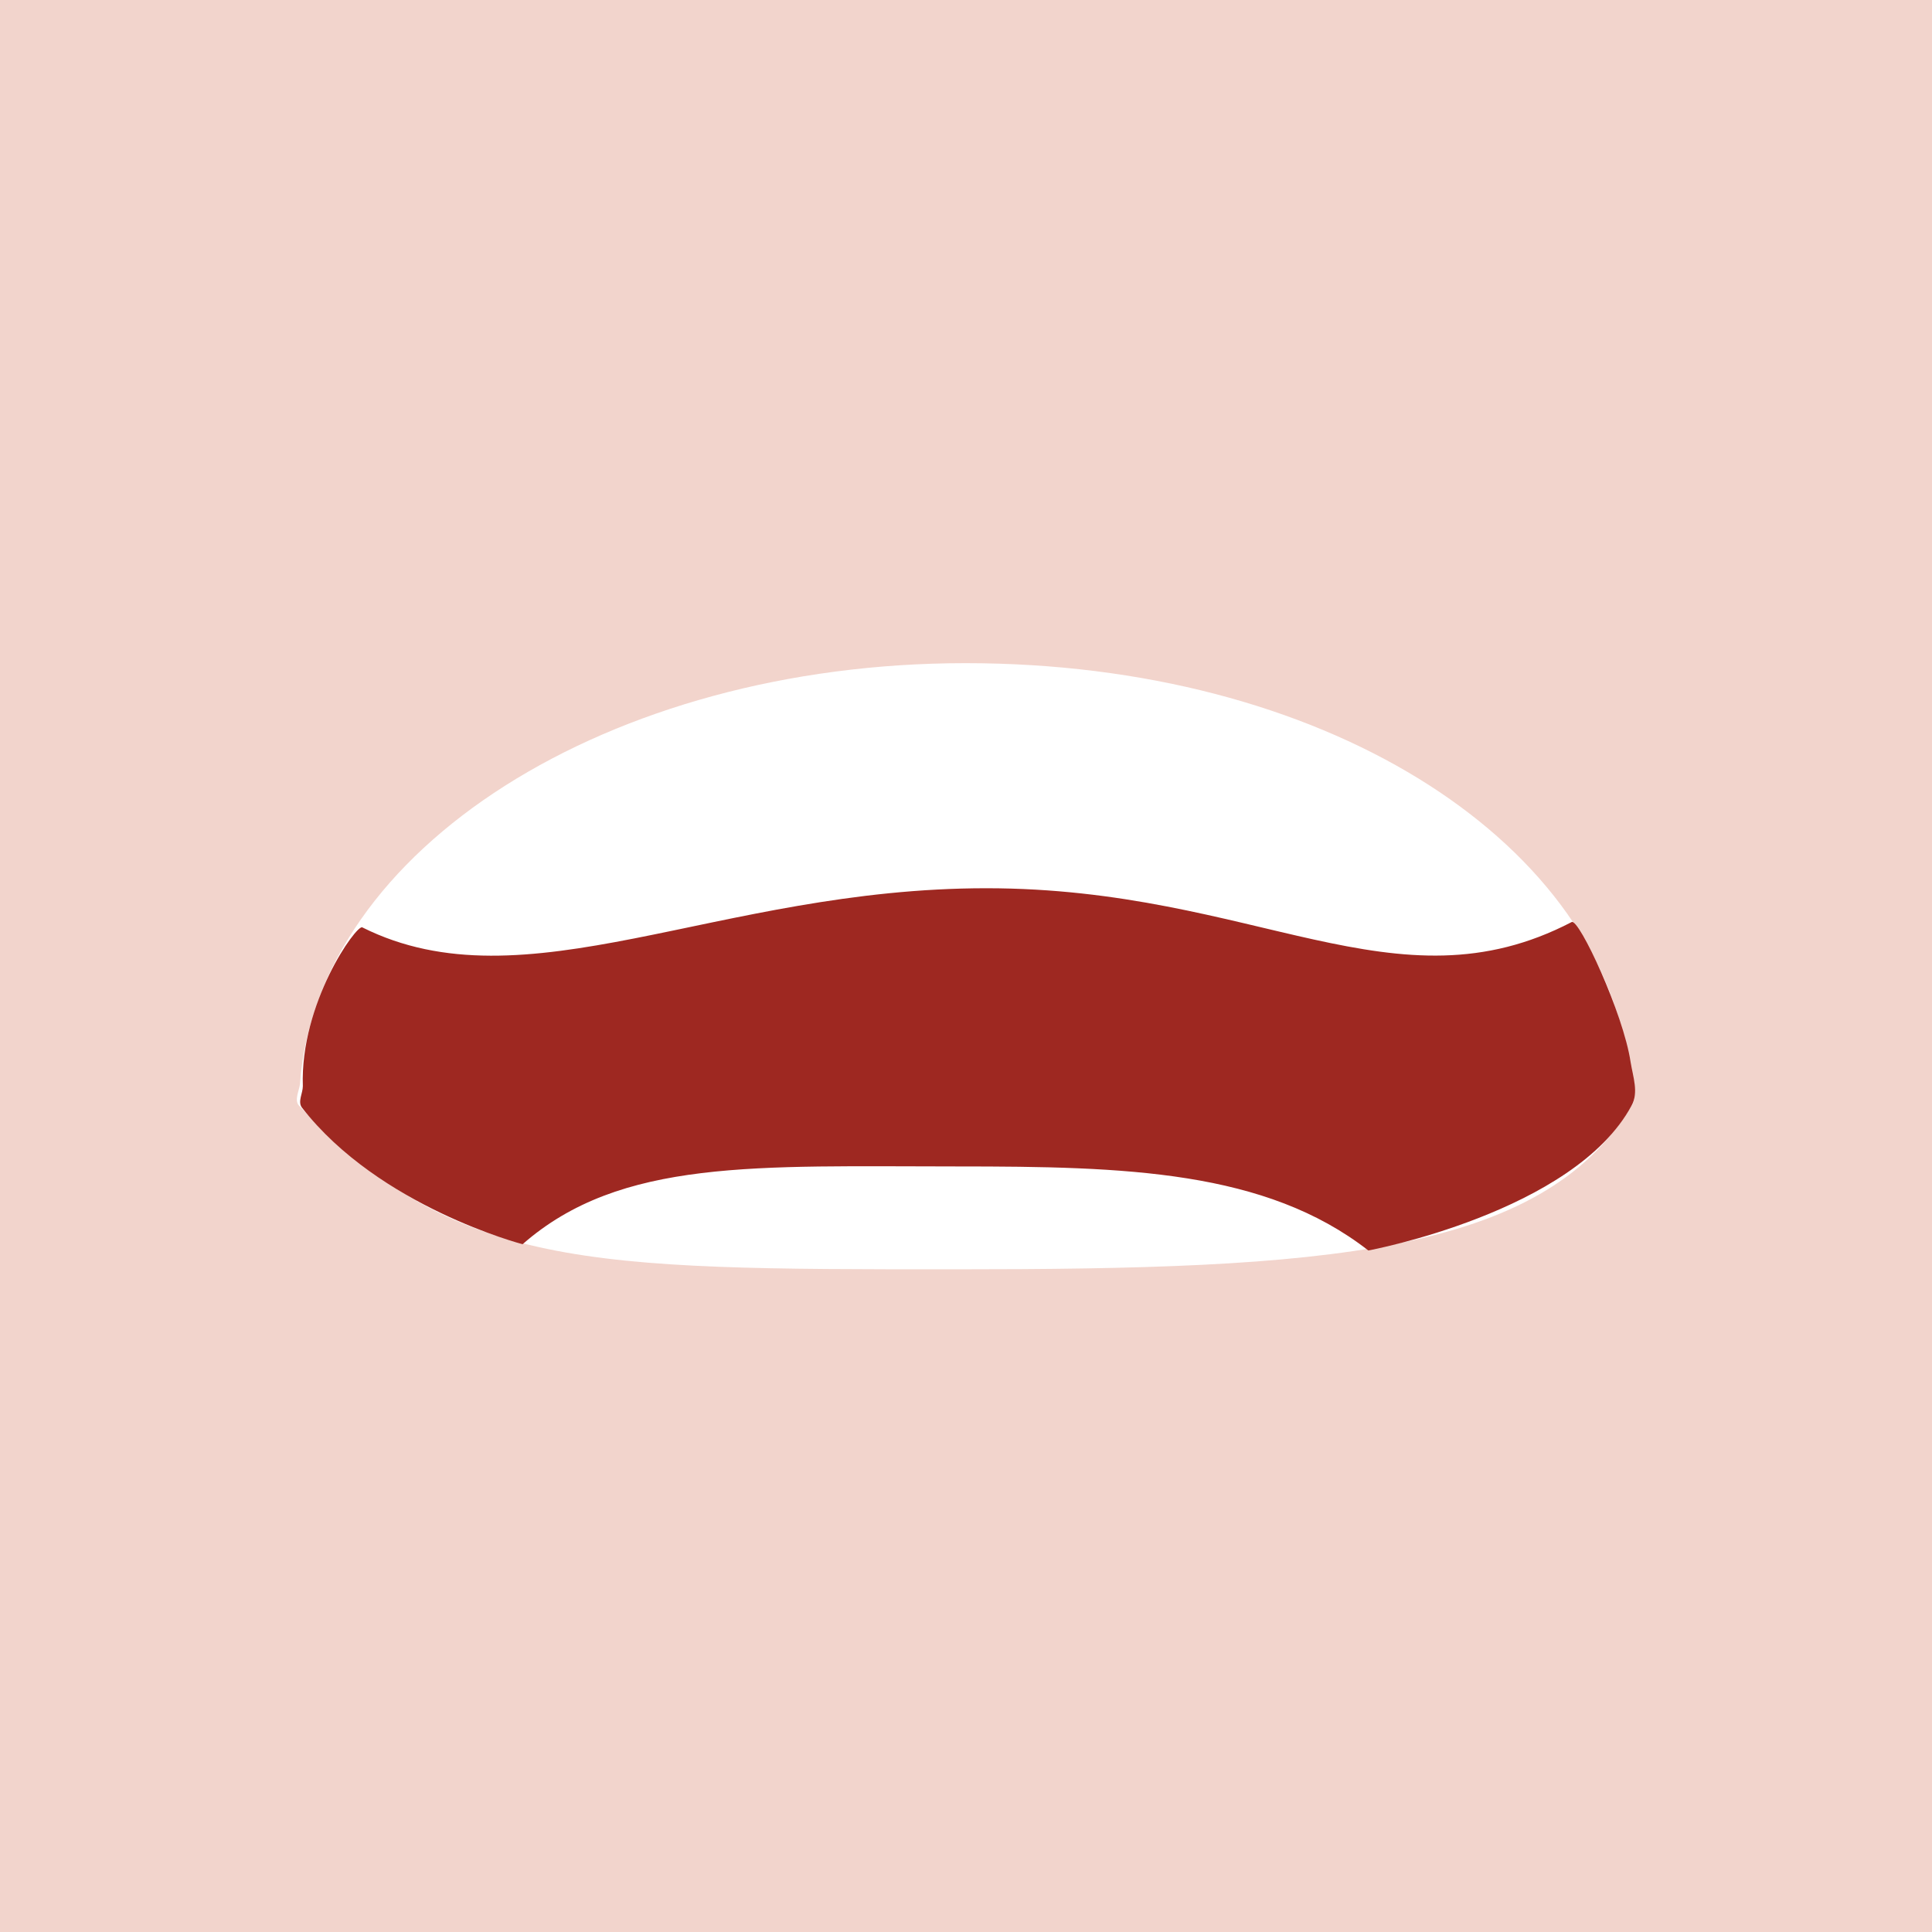
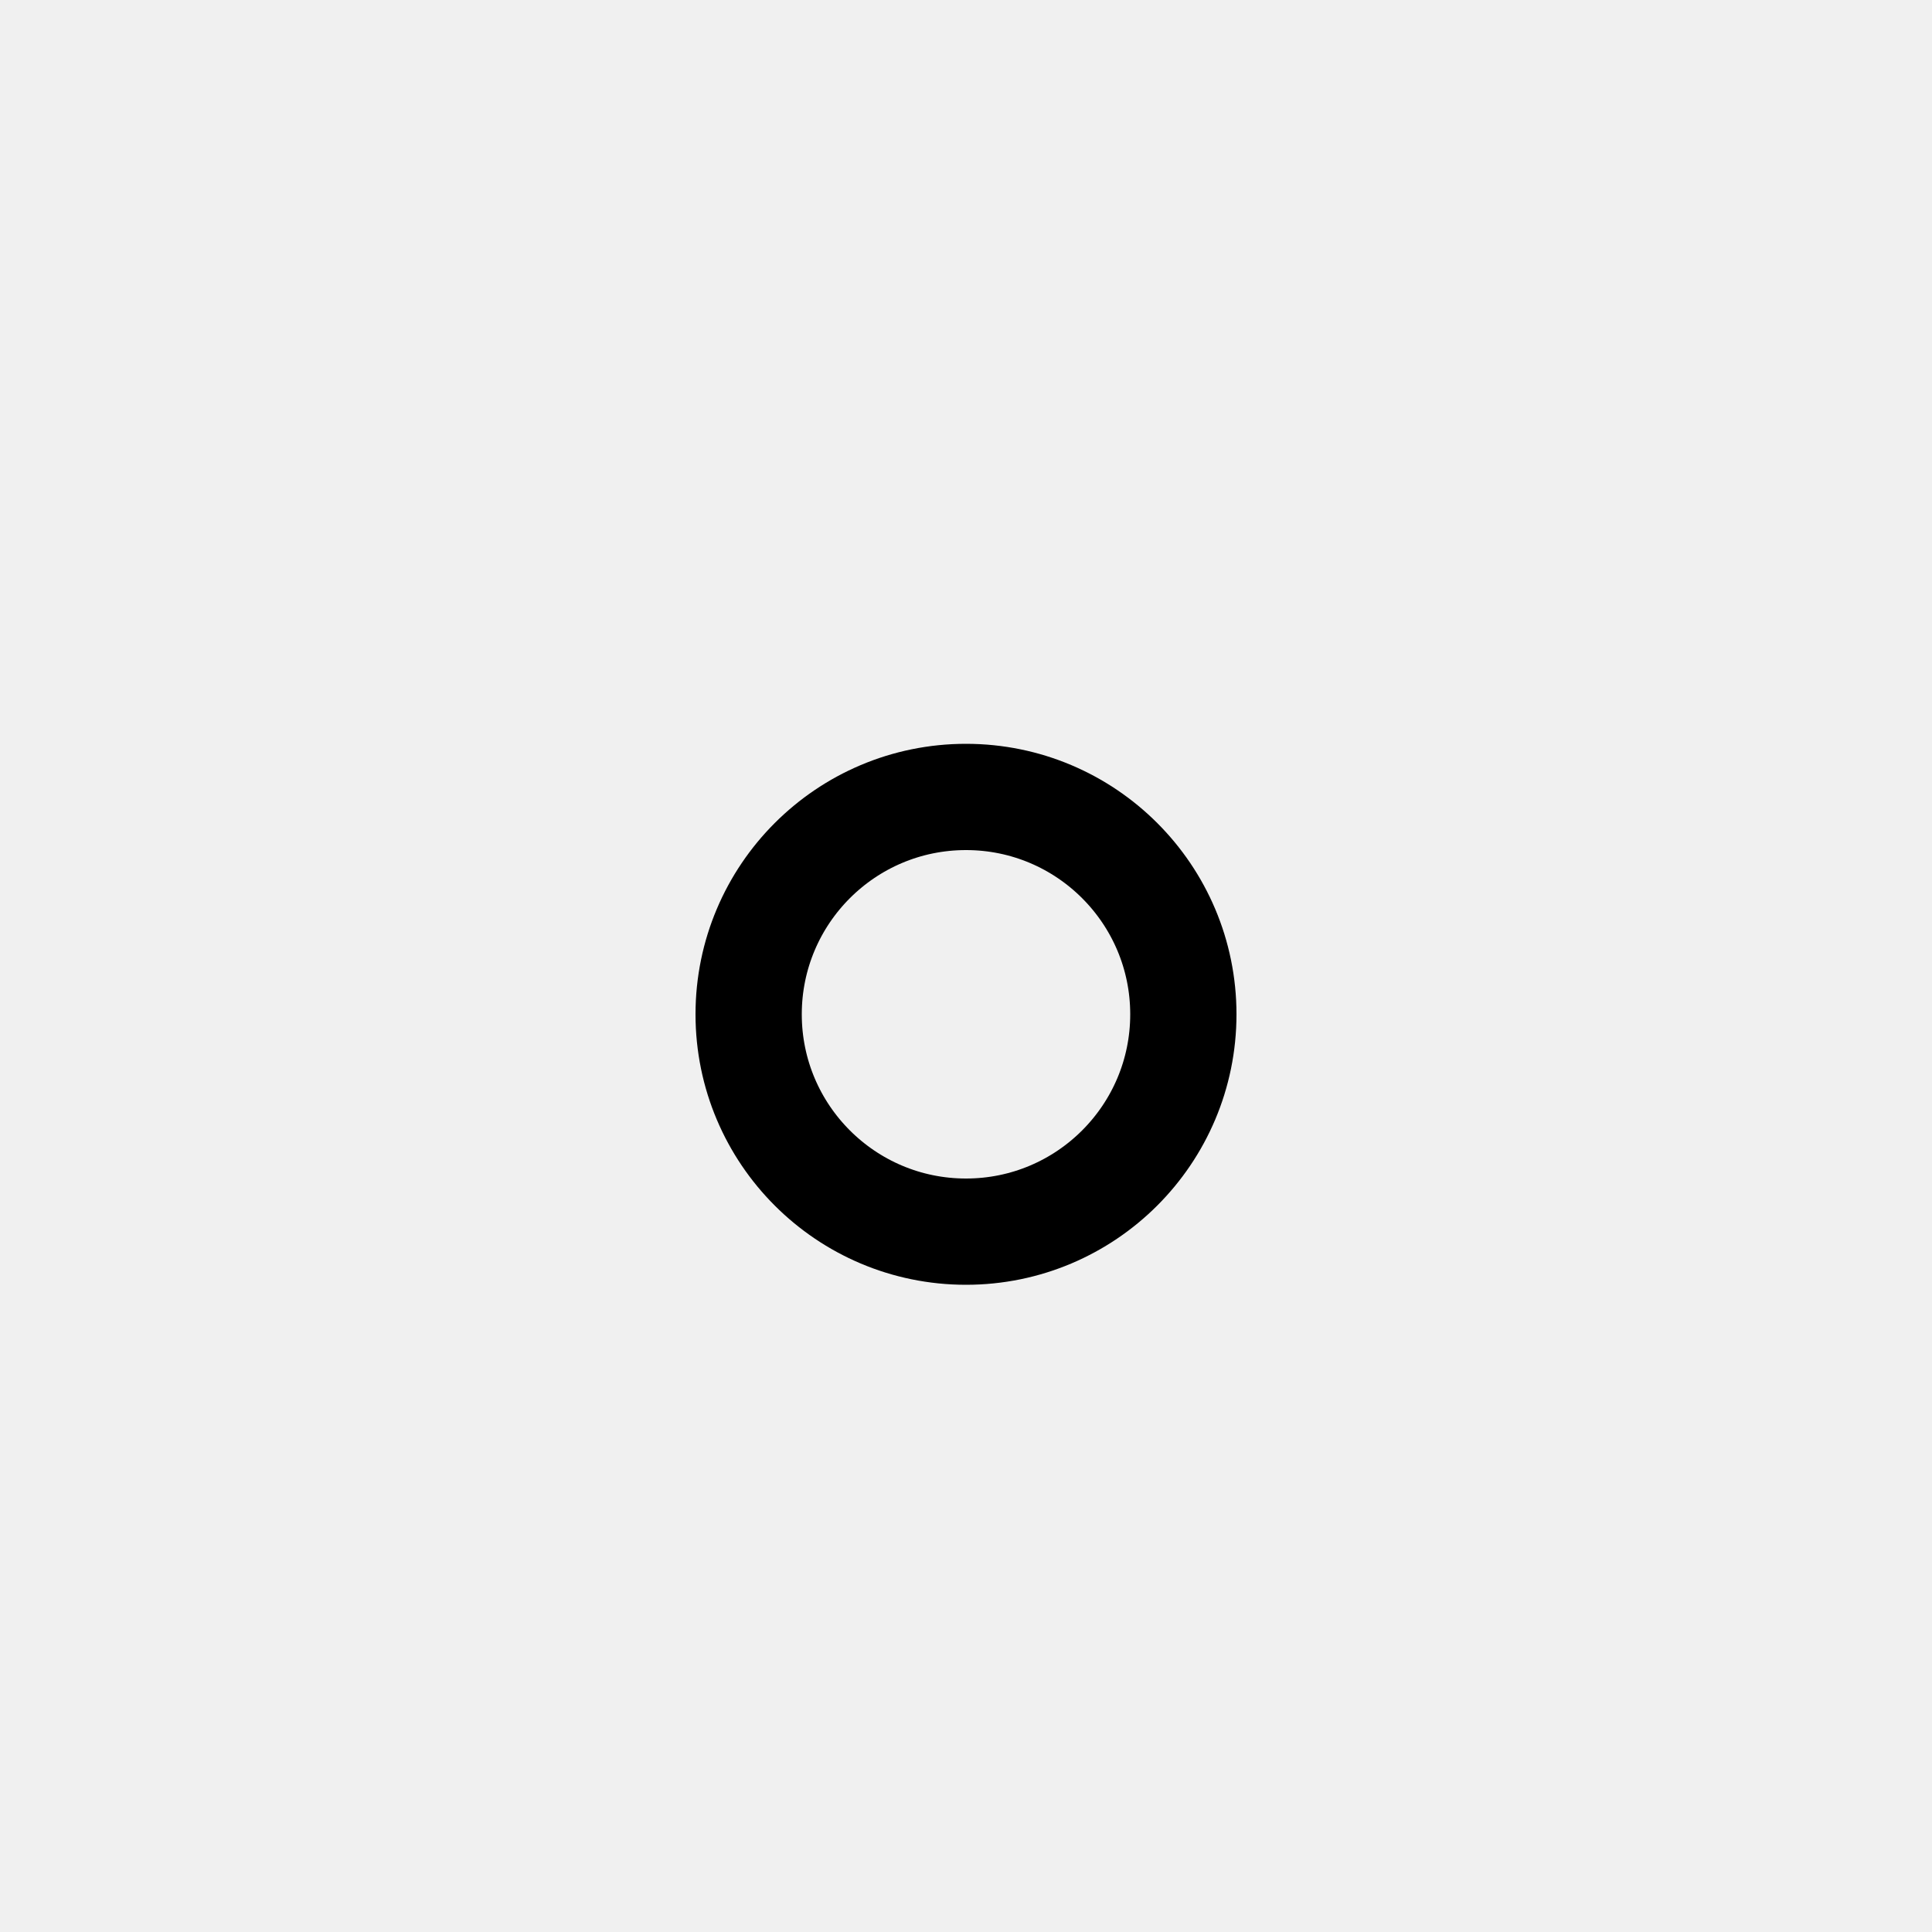
- <svg xmlns="http://www.w3.org/2000/svg" viewBox="0 0 40 40">
-   <g id="a" />
-   <g id="b">
-     <g id="c">
-       <rect width="40" height="40" fill="#f2d4cc" />
-       <g>
-         <path d="M33.78,22.89c-1.87,3.1-6.41,3.39-14.03,3.39s-10.33,0-13.56-3.39c-.1-.11,0-.3,.02-.44,.35-4.86,6.38-8.72,13.78-8.72s13.01,3.61,13.72,8.23c.05,.31,.23,.67,.07,.94Z" fill="#fff" />
-         <path d="M33.78,22.89c-1.19,2.21-5.45,3-5.45,3-2.13-1.66-5.03-1.74-8.5-1.74-4.16,0-6.98-.17-9.01,1.61,0,0-2.97-.77-4.57-2.83-.09-.12,.02-.3,.02-.44-.06-1.72,1.11-3.35,1.23-3.29,3.38,1.69,7.34-.81,12.92-.81s8.47,2.6,12.12,.7c.15-.08,1.07,1.89,1.22,2.9,.05,.31,.17,.63,.02,.9Z" fill="#9e2821" />
-       </g>
-     </g>
-   </g>
+ <svg xmlns="http://www.w3.org/2000/svg" viewBox="0 0 40 40" fill="none" stroke="currentColor" stroke-width="2.2" stroke-linecap="round" stroke-linejoin="round">
+   <circle cx="20" cy="21" r="4.5" />
</svg>
